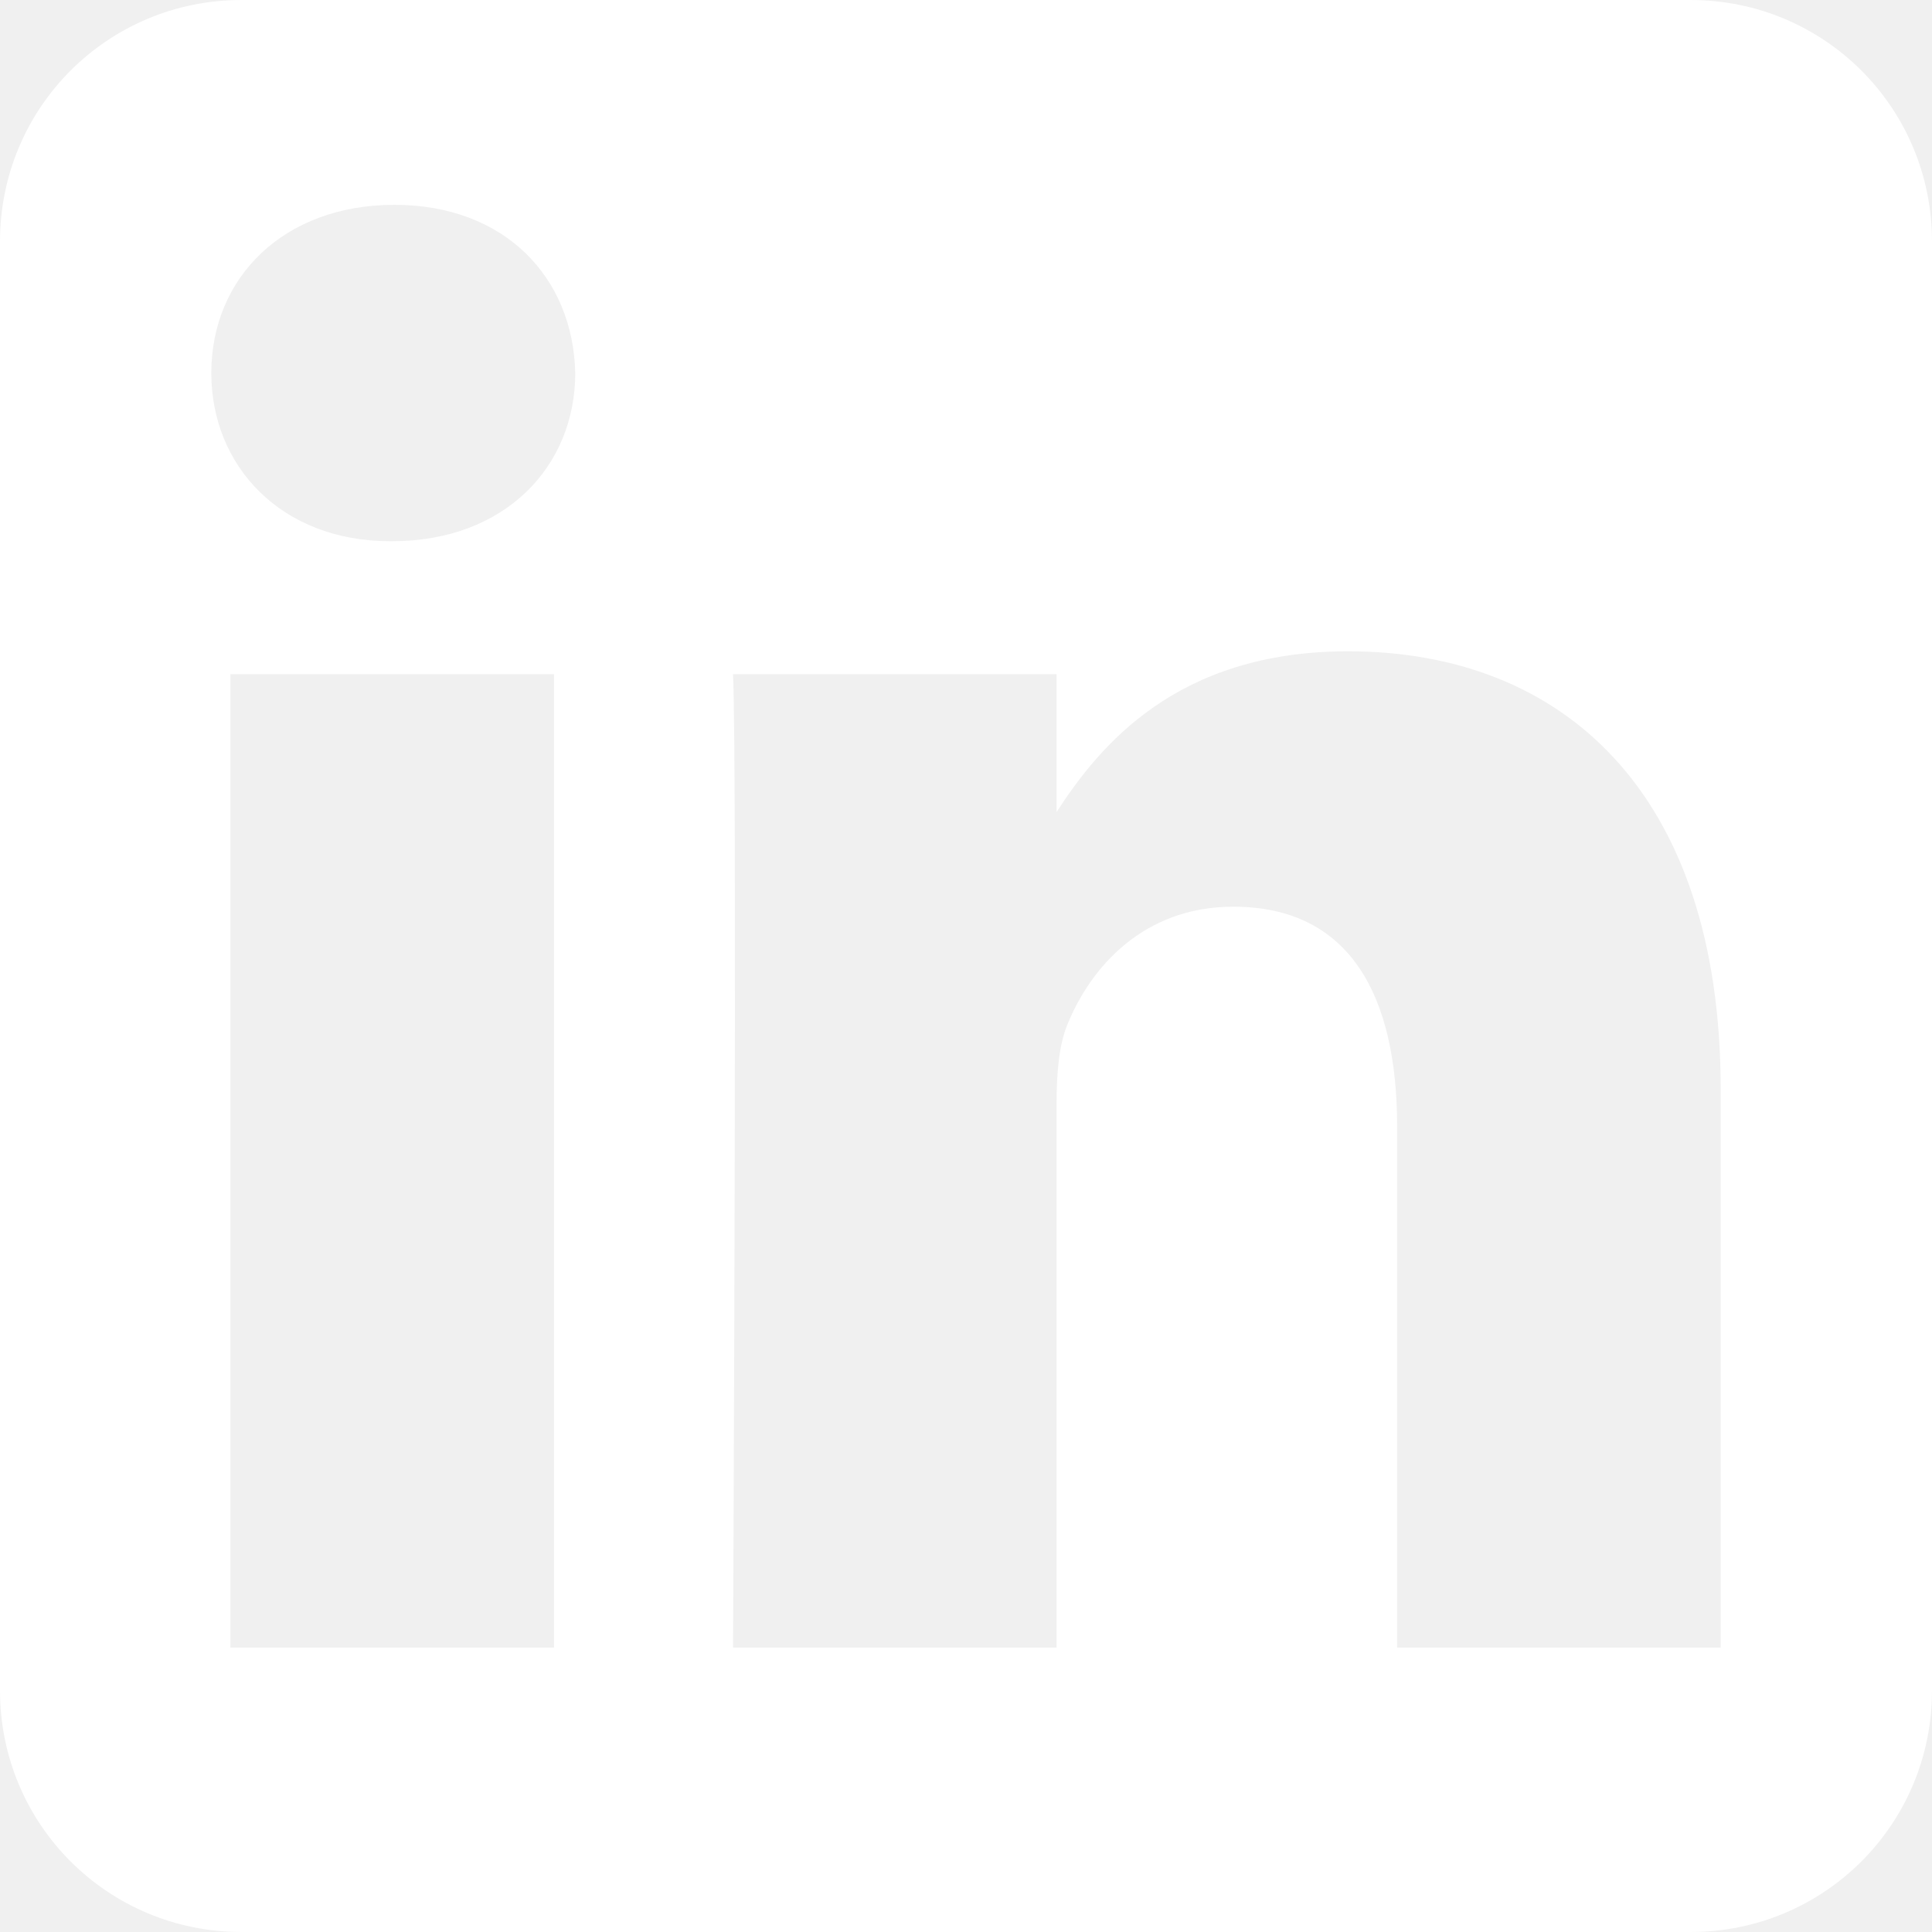
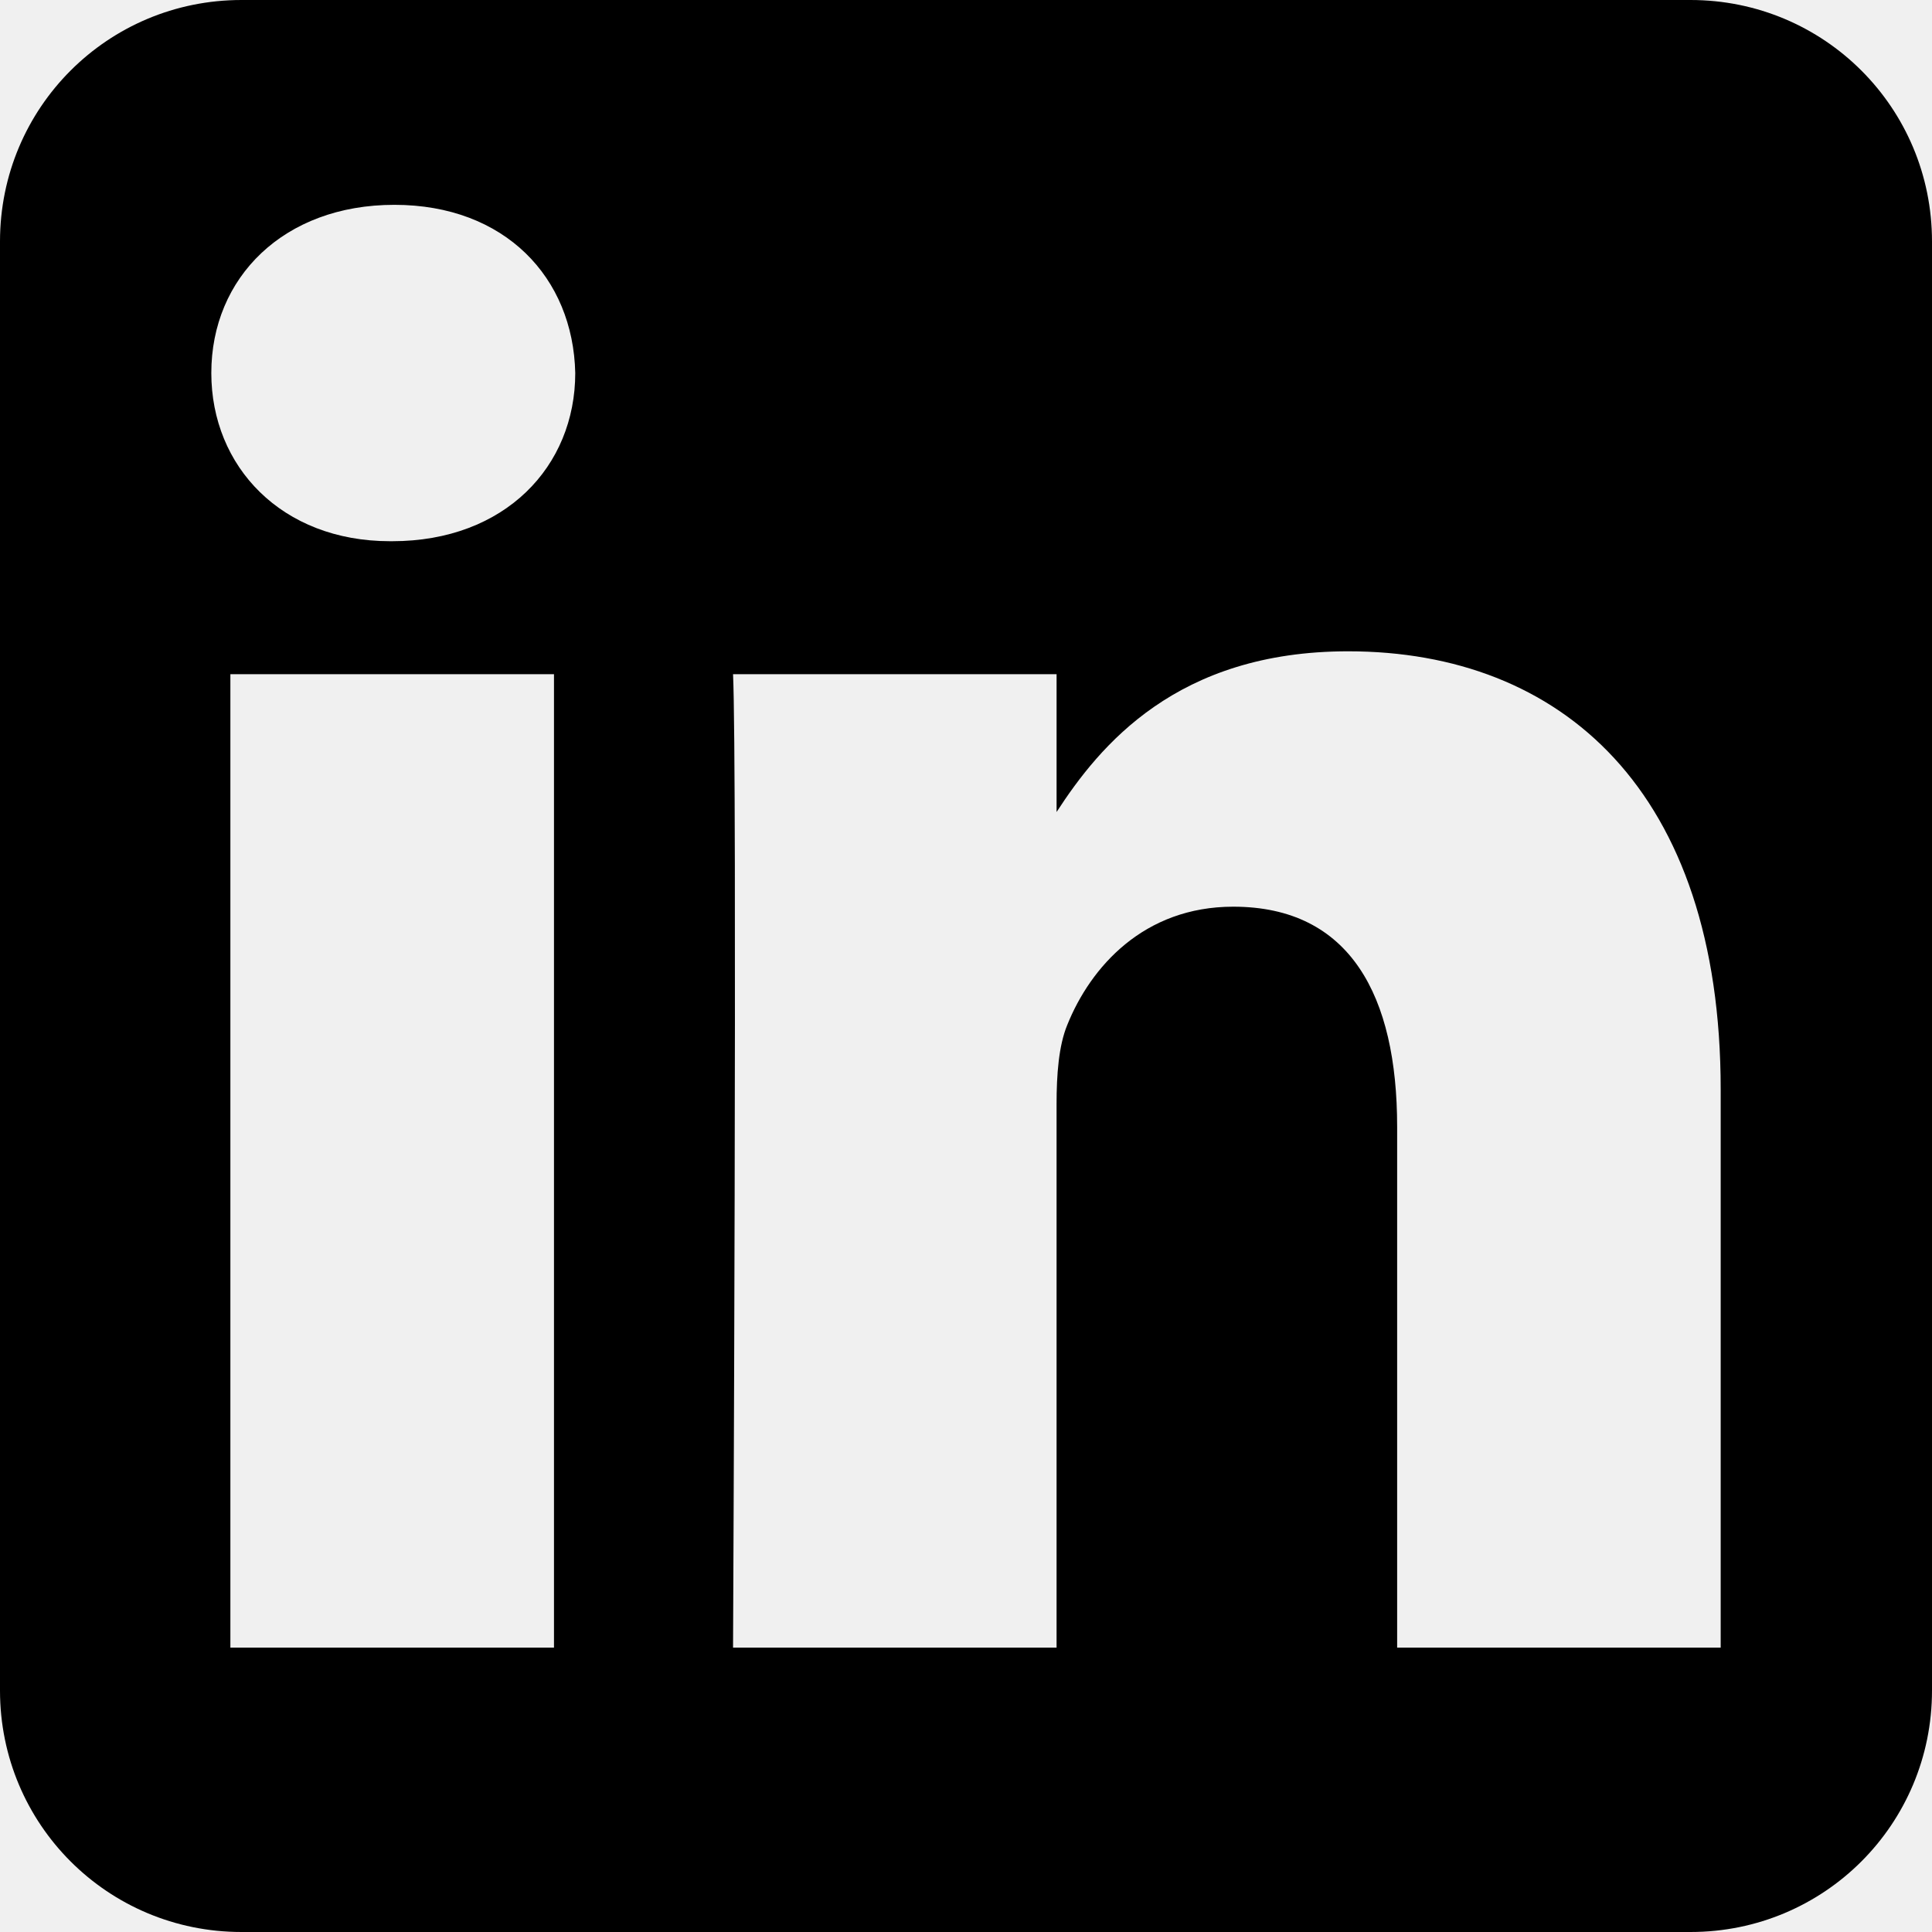
<svg xmlns="http://www.w3.org/2000/svg" height="512" id="Layer_1" version="1.1" viewBox="0 0 512 512" width="512" xml:space="preserve">
  <defs id="defs12" />
  <g id="g5891">
-     <path style="fill:#ffffff;fill-opacity:1;fill-rule:nonzero;stroke:none" d="M 64,0 C 28.544,0 0,28.544 0,64 v 384 c 0,35.456 28.544,64 64,64 h 384 c 35.456,0 64,-28.544 64,-64 V 64 C 512,28.544 483.456,0 448,0 Z m 40.514,54.281 c 29.323,0 47.379,19.289 47.934,44.572 0,24.752 -18.613,44.574 -48.516,44.574 h -0.555 C 74.588,143.428 56,123.605 56,98.854 56,73.57 75.172,54.281 104.514,54.281 Z M 357.279,172.602 c 56.415,0 98.721,36.86 98.721,116.098 V 436.631 H 370.258 V 298.609 c 0,-34.664 -12.423,-58.326 -43.436,-58.326 -23.688,0 -37.805,15.952 -43.992,31.352 -2.273,5.511 -2.828,13.22 -2.828,20.932 v 144.064 h -85.738 c 0,0 1.137,-233.766 0,-257.963 h 85.74 v 36.523 c 11.41,-17.572 31.785,-42.59 77.275,-42.59 z M 61.053,178.668 H 146.812 V 436.631 H 61.053 Z" id="rect2987" />
+     <path style="fill:#000000;fill-opacity:1;fill-rule:nonzero;stroke:none" d="M 64,0 C 28.544,0 0,28.544 0,64 v 384 c 0,35.456 28.544,64 64,64 h 384 c 35.456,0 64,-28.544 64,-64 V 64 C 512,28.544 483.456,0 448,0 Z m 40.514,54.281 c 29.323,0 47.379,19.289 47.934,44.572 0,24.752 -18.613,44.574 -48.516,44.574 h -0.555 C 74.588,143.428 56,123.605 56,98.854 56,73.57 75.172,54.281 104.514,54.281 Z M 357.279,172.602 c 56.415,0 98.721,36.86 98.721,116.098 V 436.631 H 370.258 V 298.609 c 0,-34.664 -12.423,-58.326 -43.436,-58.326 -23.688,0 -37.805,15.952 -43.992,31.352 -2.273,5.511 -2.828,13.22 -2.828,20.932 v 144.064 h -85.738 c 0,0 1.137,-233.766 0,-257.963 h 85.74 v 36.523 c 11.41,-17.572 31.785,-42.59 77.275,-42.59 z M 61.053,178.668 H 146.812 V 436.631 H 61.053 Z" id="rect2987" />
    <g id="g9-1" transform="matrix(1.553795,0,0,1.553795,-140.8733,-132.6455)" />
  </g>
</svg>
